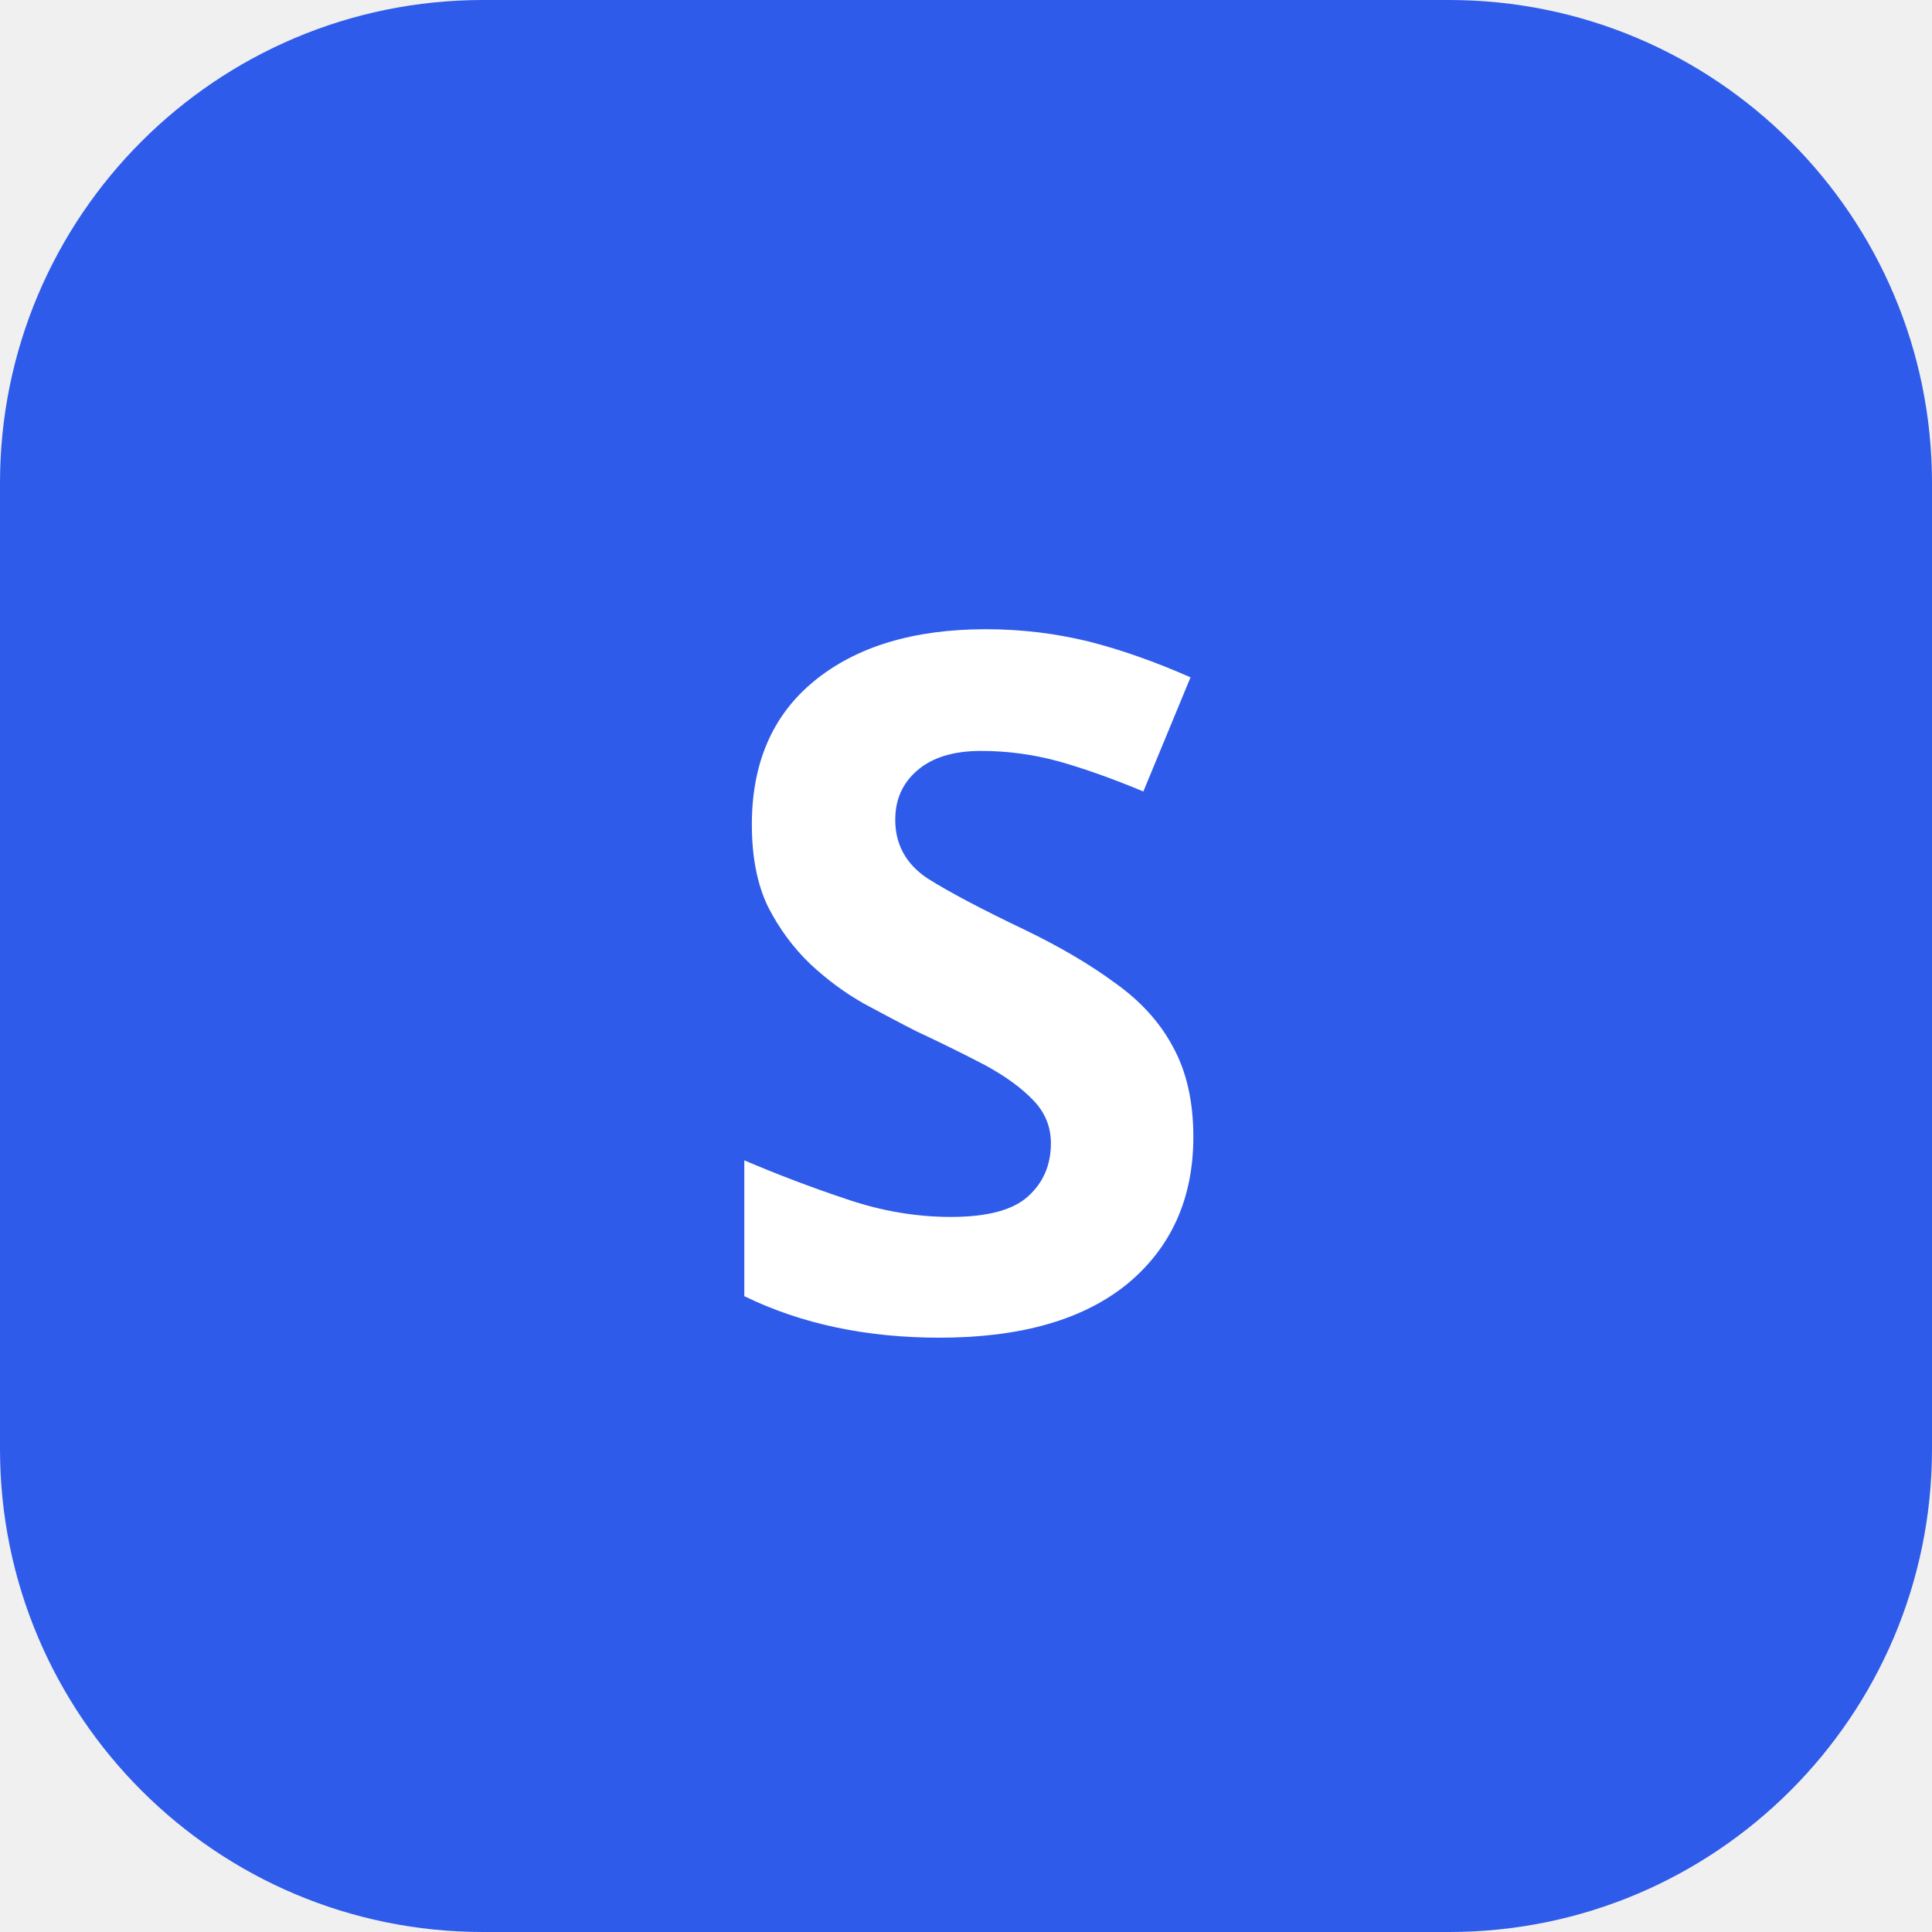
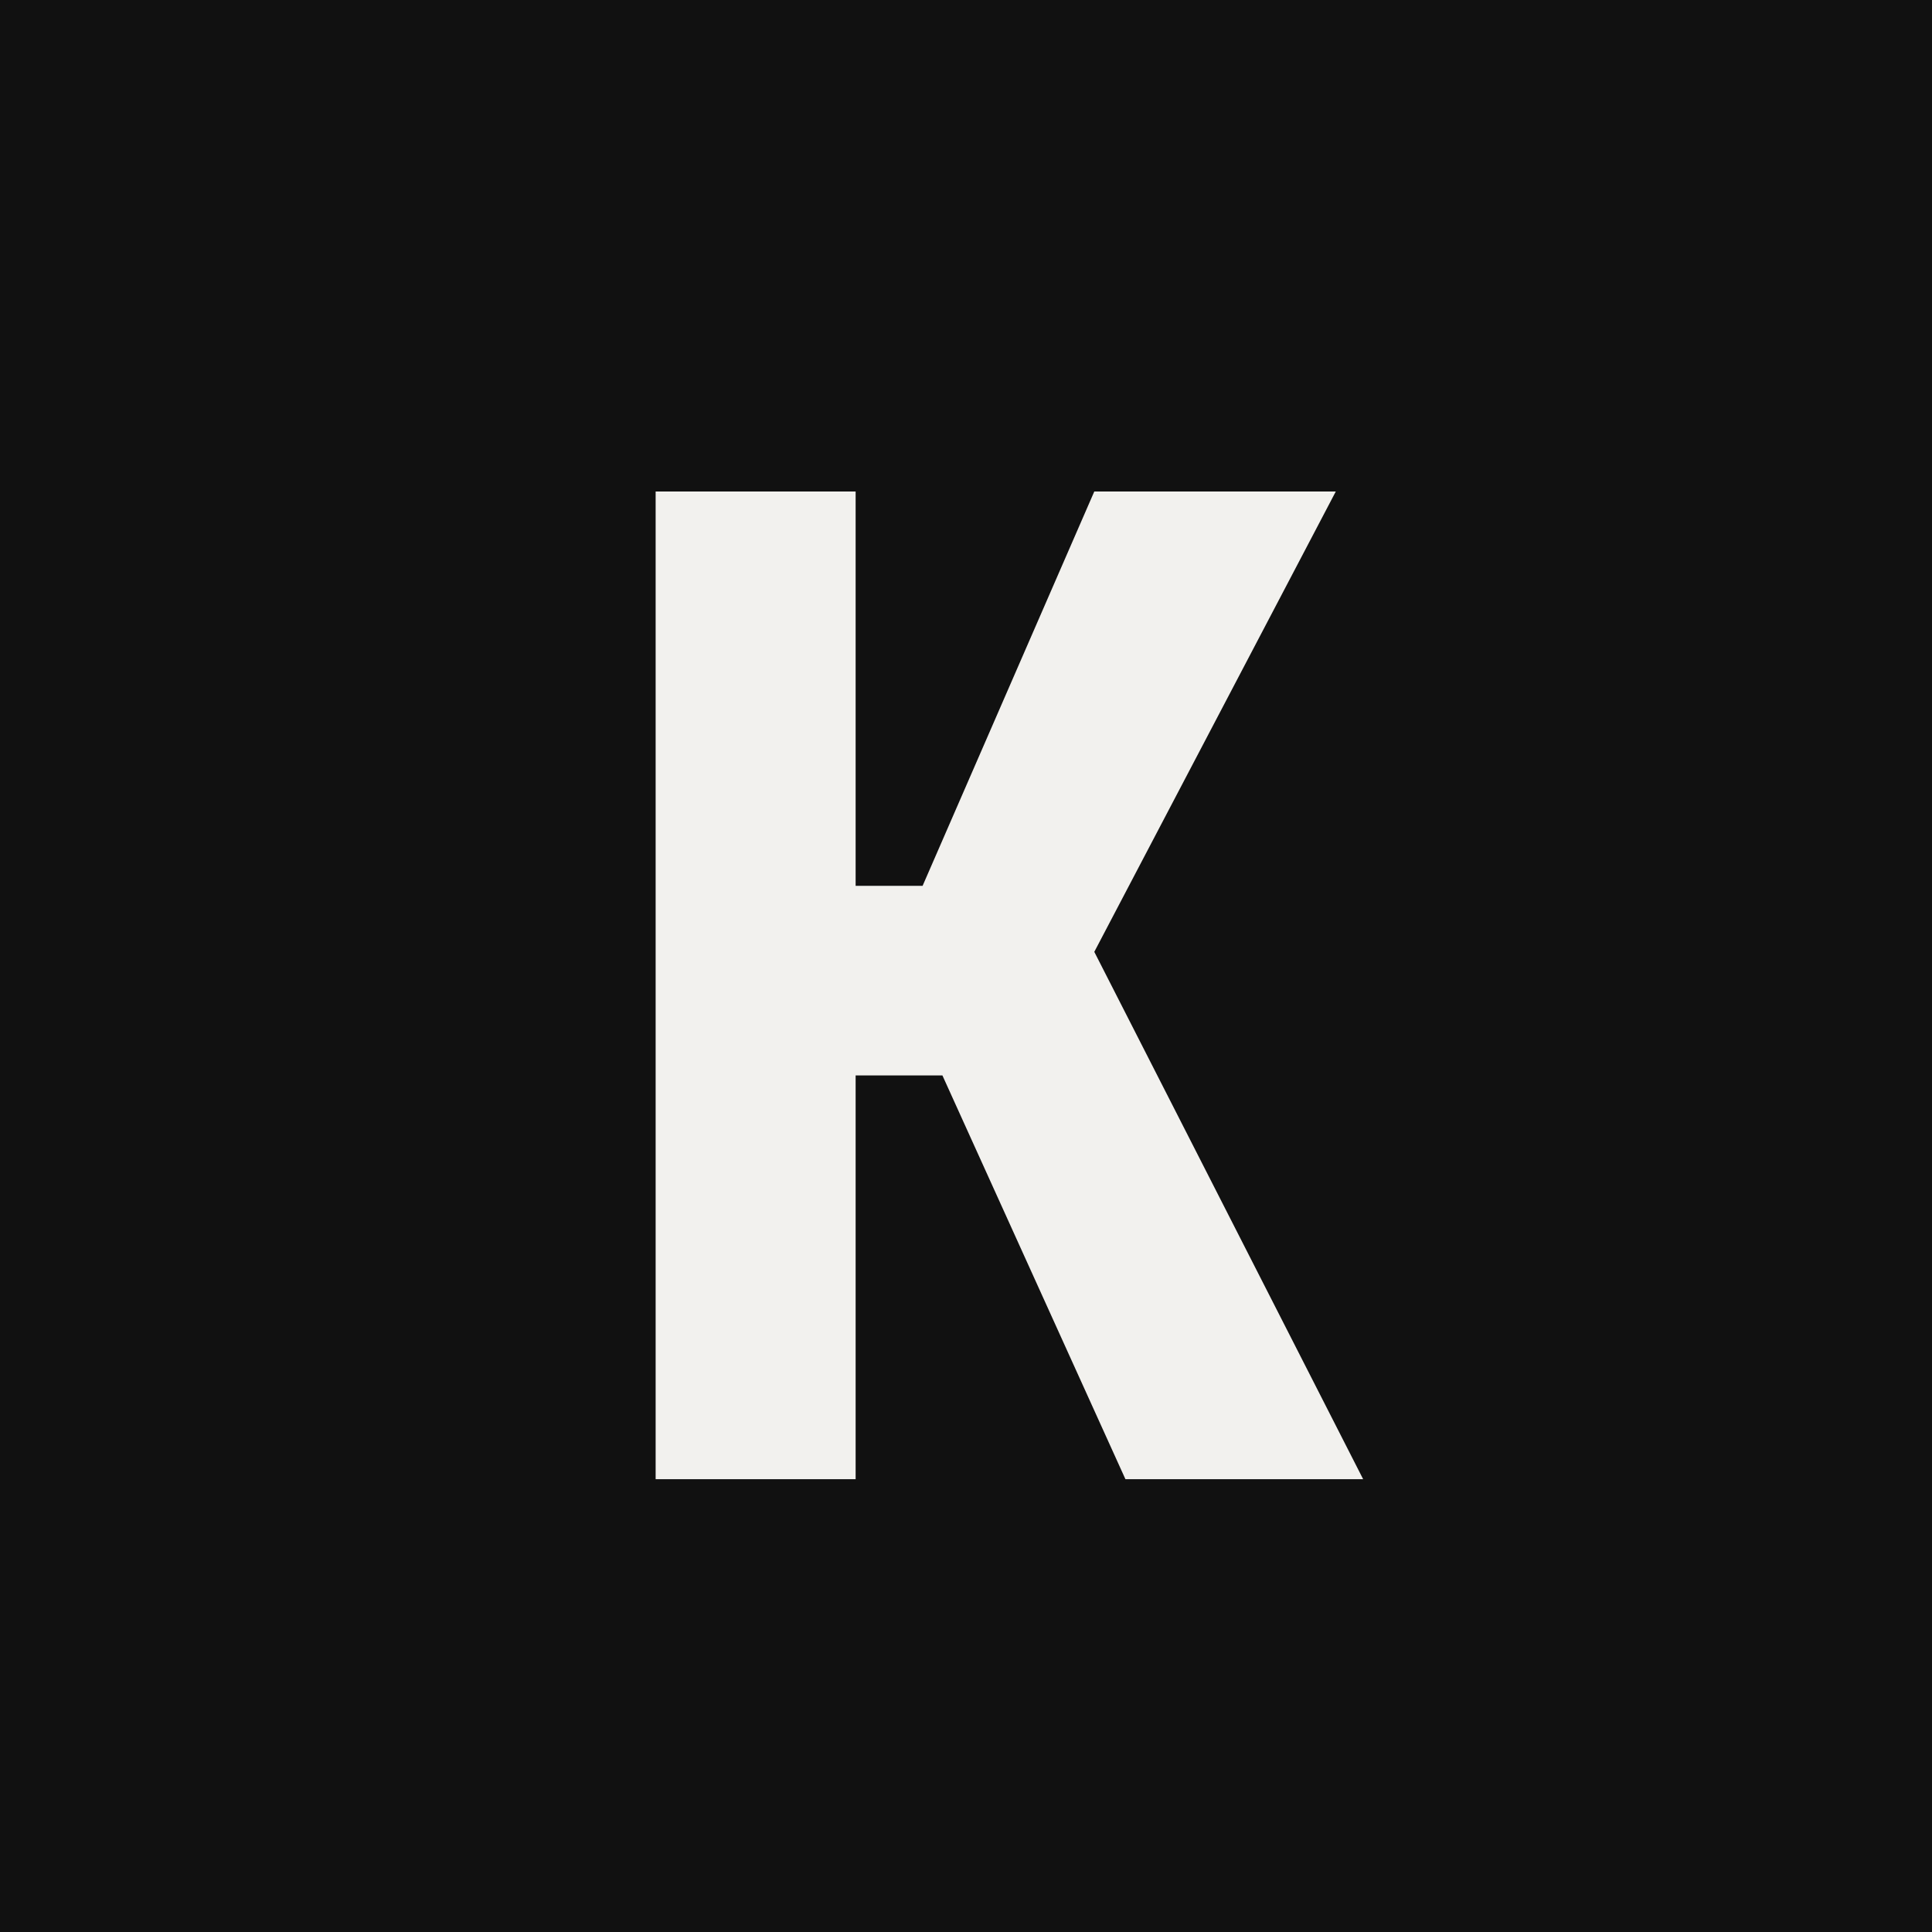
<svg xmlns="http://www.w3.org/2000/svg" viewBox="0 0 32 32">
-   <rect width="32" height="32" rx="8" fill="#2f5bea" />
-   <text x="16" y="22" font-family="system-ui, sans-serif" font-size="16" font-weight="700" fill="#fff" text-anchor="middle">S</text>
+   <rect width="32" height="32" fill="#111" />
+   <text x="16" y="24.5" font-family="'Arial Narrow', 'Roboto Condensed', Arial, sans-serif" font-size="23" font-weight="700" fill="#f2f1ee" text-anchor="middle">К</text>
</svg>
